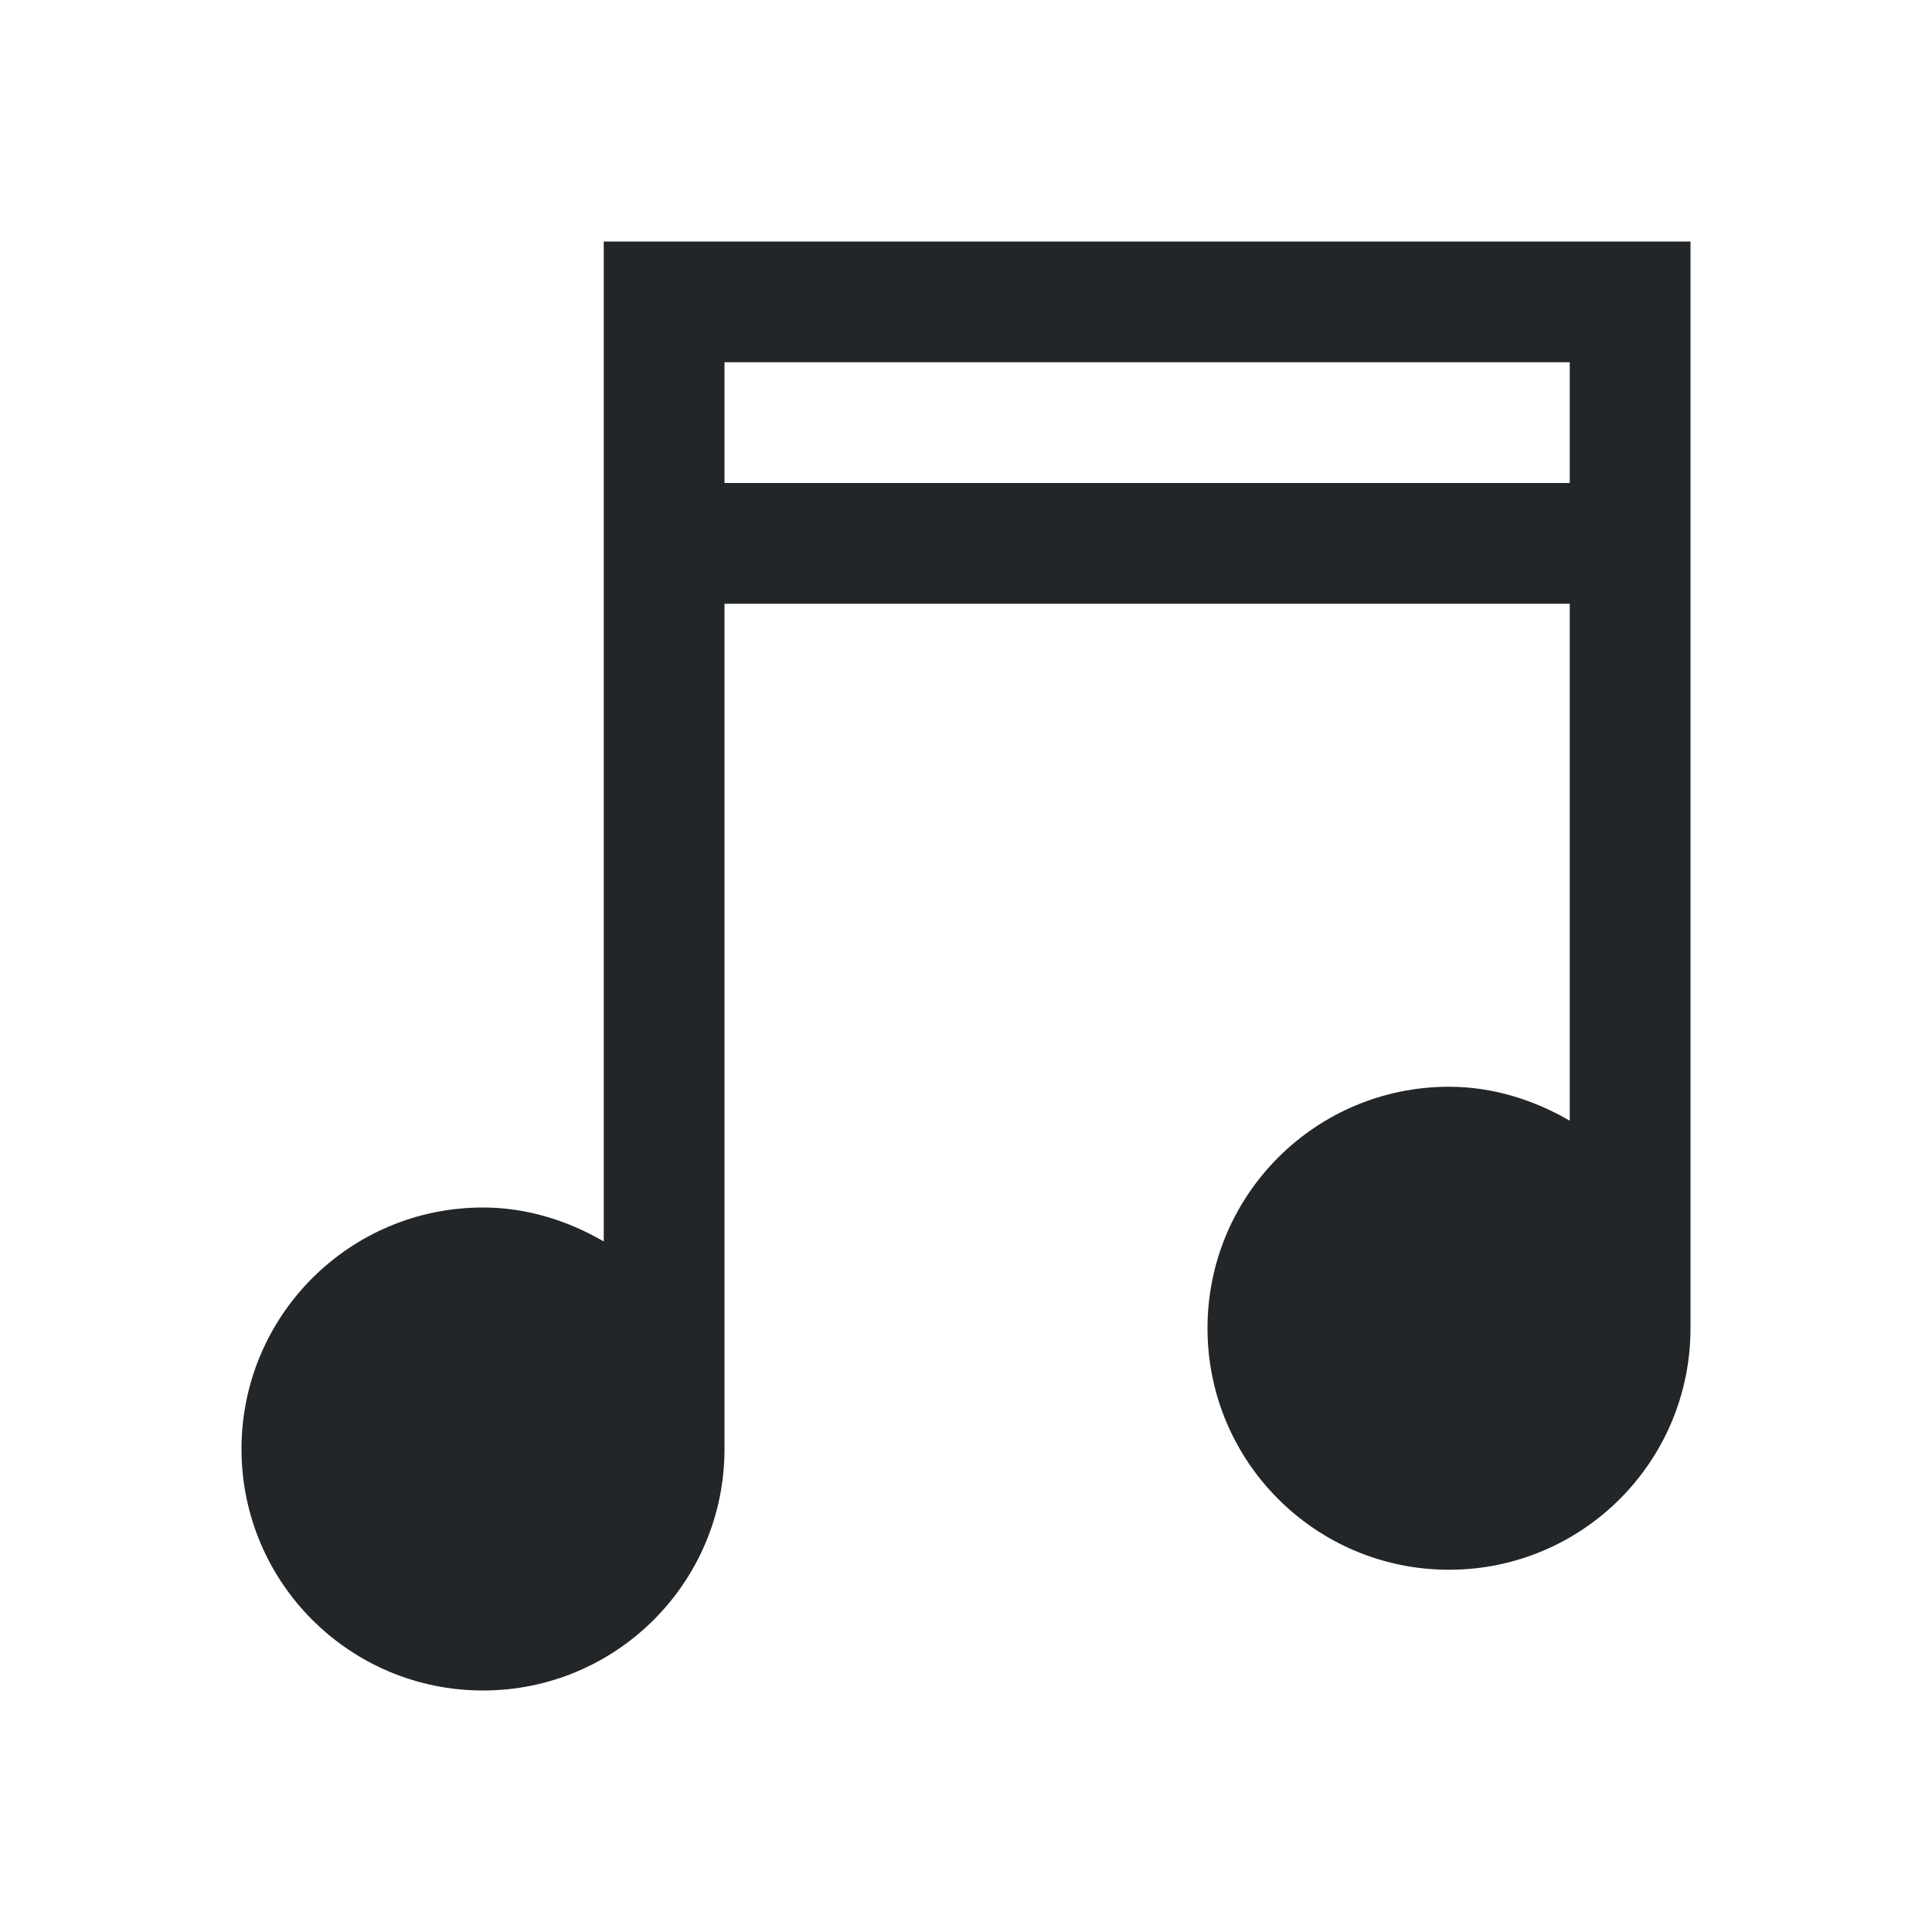
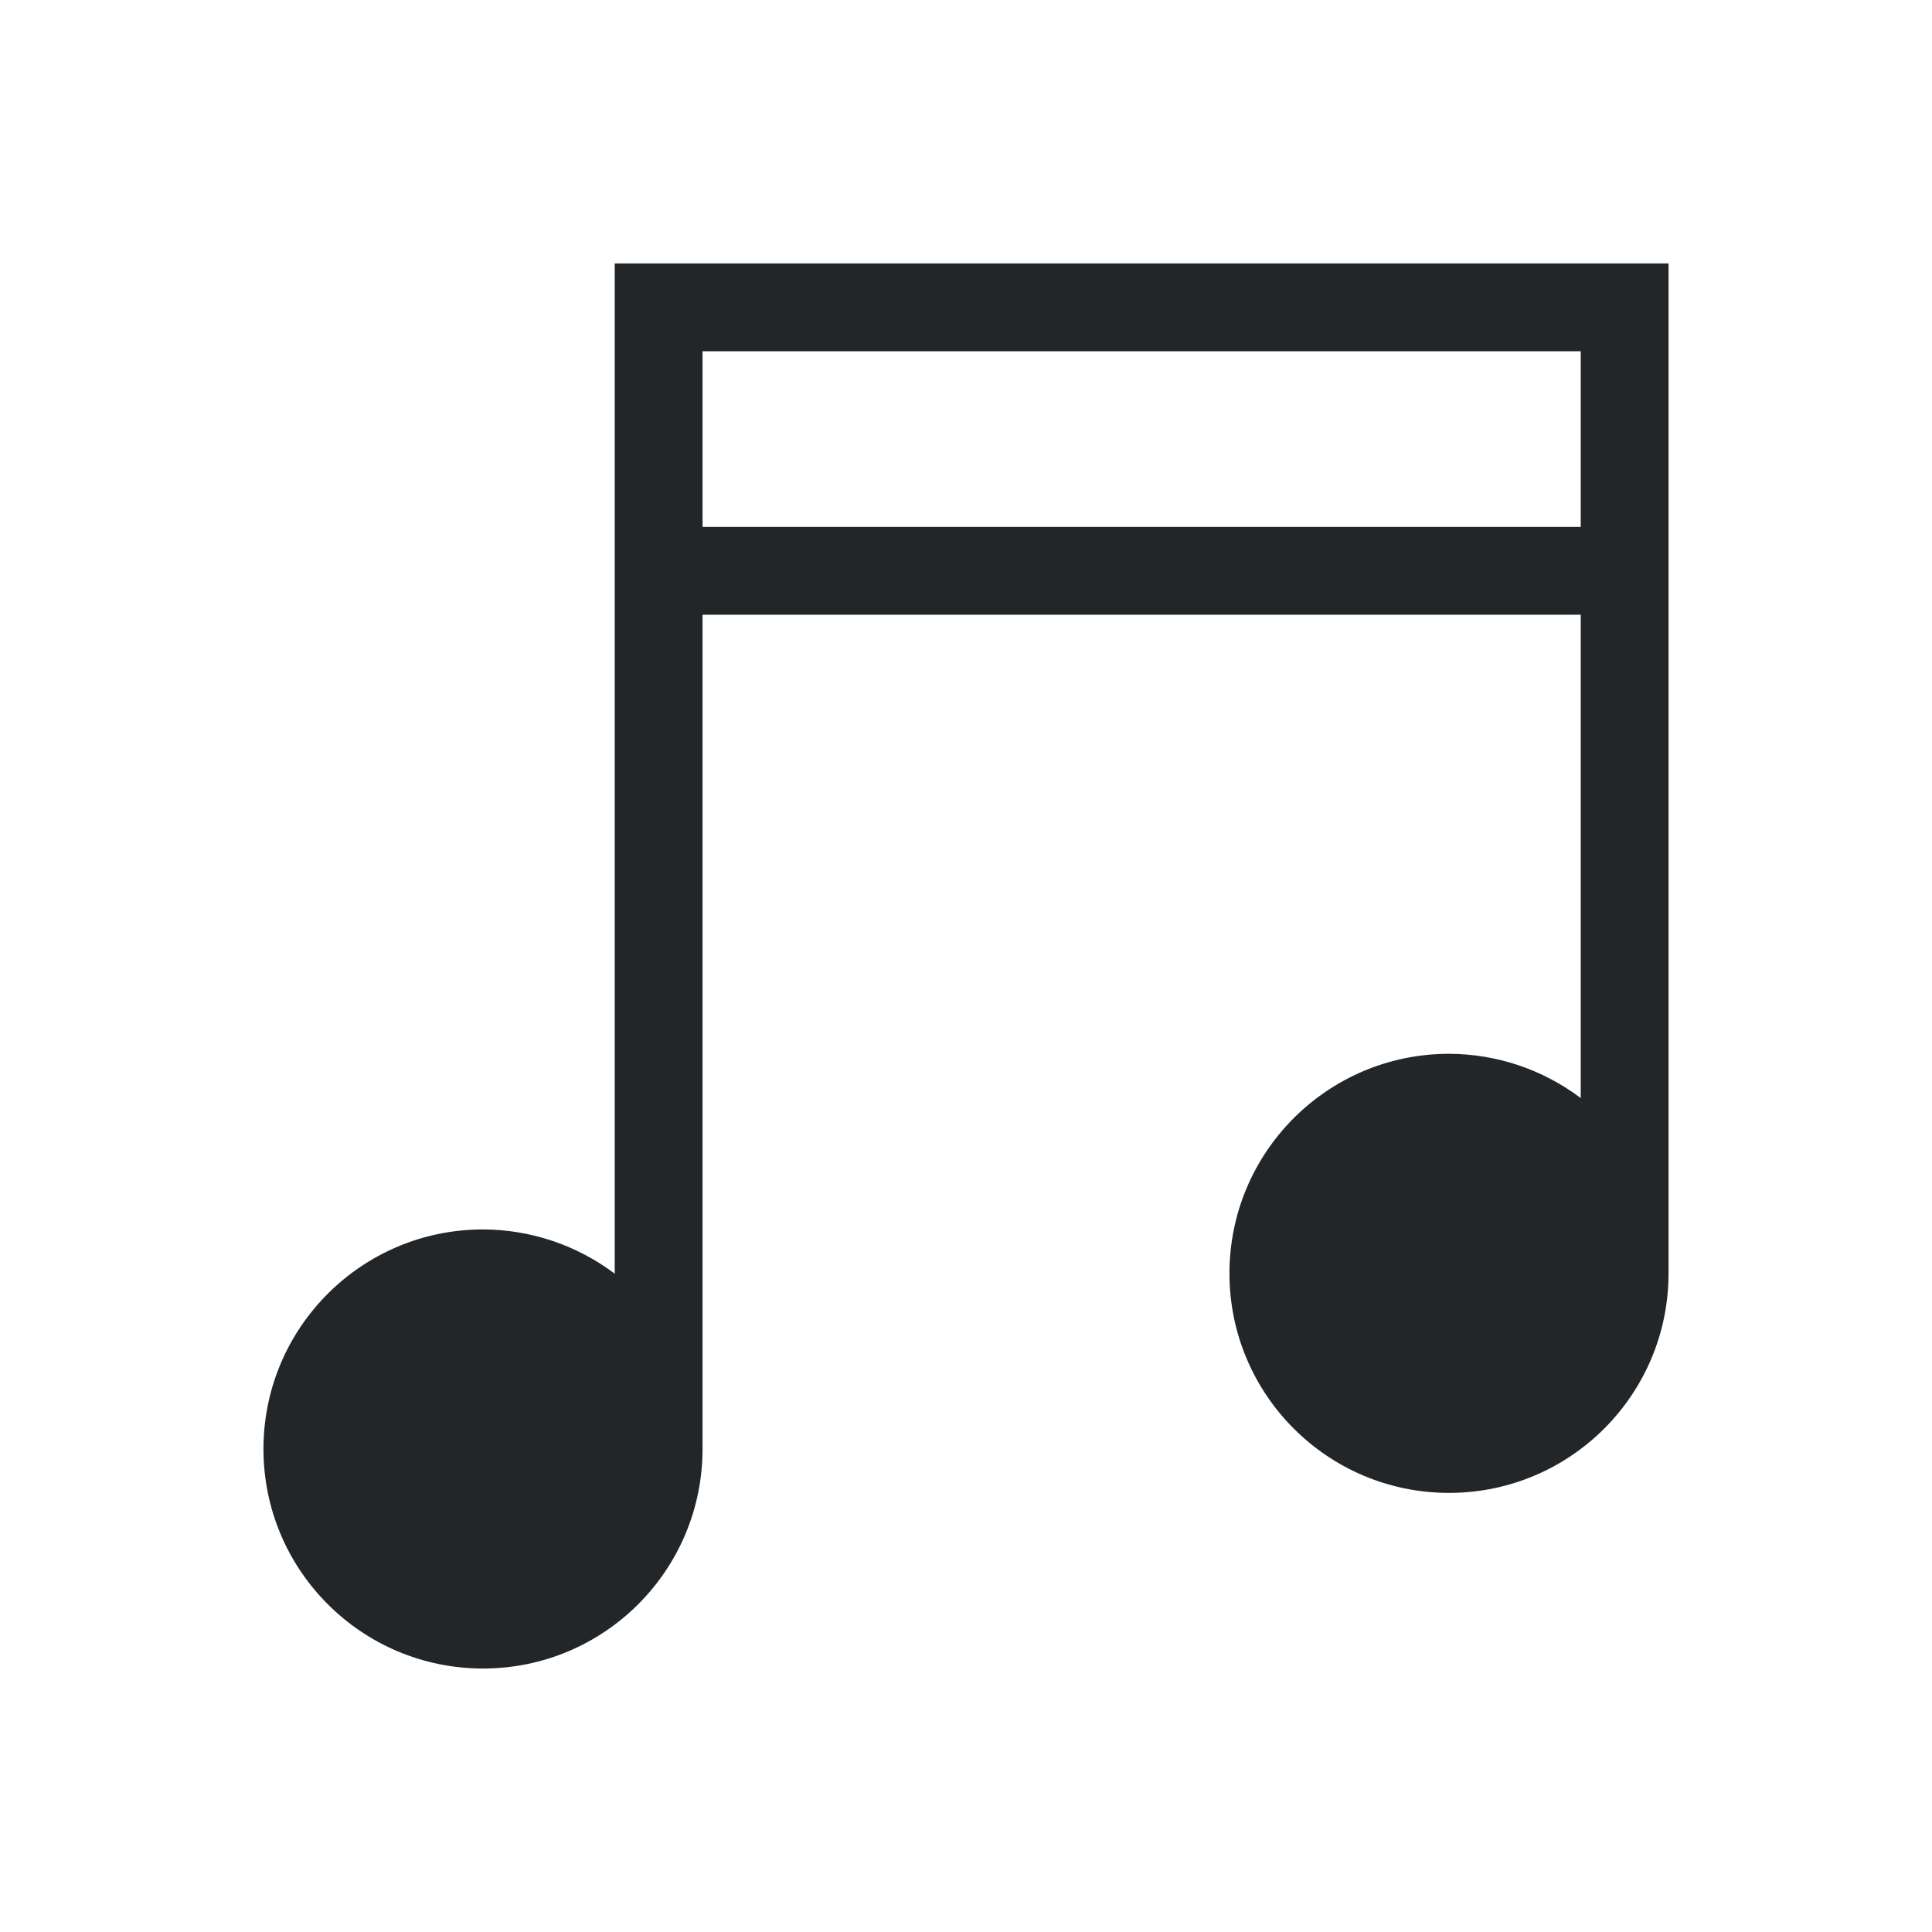
- <svg xmlns="http://www.w3.org/2000/svg" viewBox="0 0 16 16">
+ <svg xmlns="http://www.w3.org/2000/svg" viewBox="0 0 22 22">
  <defs id="defs3051">
    <style type="text/css" id="current-color-scheme">
      .ColorScheme-Text {
        color:#232629;
      }
      </style>
  </defs>
-   <path style="fill:currentColor;fill-opacity:1;stroke:none" d="M 5 2 L 5 3 L 5 10.281 C 4.705 10.11 4.365 10 4 10 C 2.895 10 2 10.895 2 12 C 2 13.105 2.895 14 4 14 C 5.105 14 6 13.105 6 12 L 6 5 L 13 5 L 13 9.281 C 12.705 9.11 12.365 9 12 9 C 10.895 9 10 9.895 10 11 C 10 12.105 10.895 13 12 13 C 13.105 13 14 12.105 14 11 L 14 3 L 14 2 L 5 2 z M 6 3 L 13 3 L 13 4 L 6 4 L 6 3 z " class="ColorScheme-Text" />
+   <path style="fill:currentColor;fill-opacity:1;stroke:none" d="m333 537.362v1 10.504a2.5 2.5 0 0 0 -1.5 -.504 2.5 2.5 0 0 0 -2.5 2.5 2.5 2.5 0 0 0 2.5 2.5 2.5 2.5 0 0 0 2.5 -2.5v-9.5h10v5.504a2.5 2.5 0 0 0 -1.5 -.504 2.5 2.5 0 0 0 -2.5 2.5 2.5 2.5 0 0 0 2.5 2.5 2.5 2.5 0 0 0 2.5 -2.5v-10.5-.5-.5h-11-1m1 1h10v2h-10v-2" transform="translate(-326-534.3622)" class="ColorScheme-Text" />
</svg>
